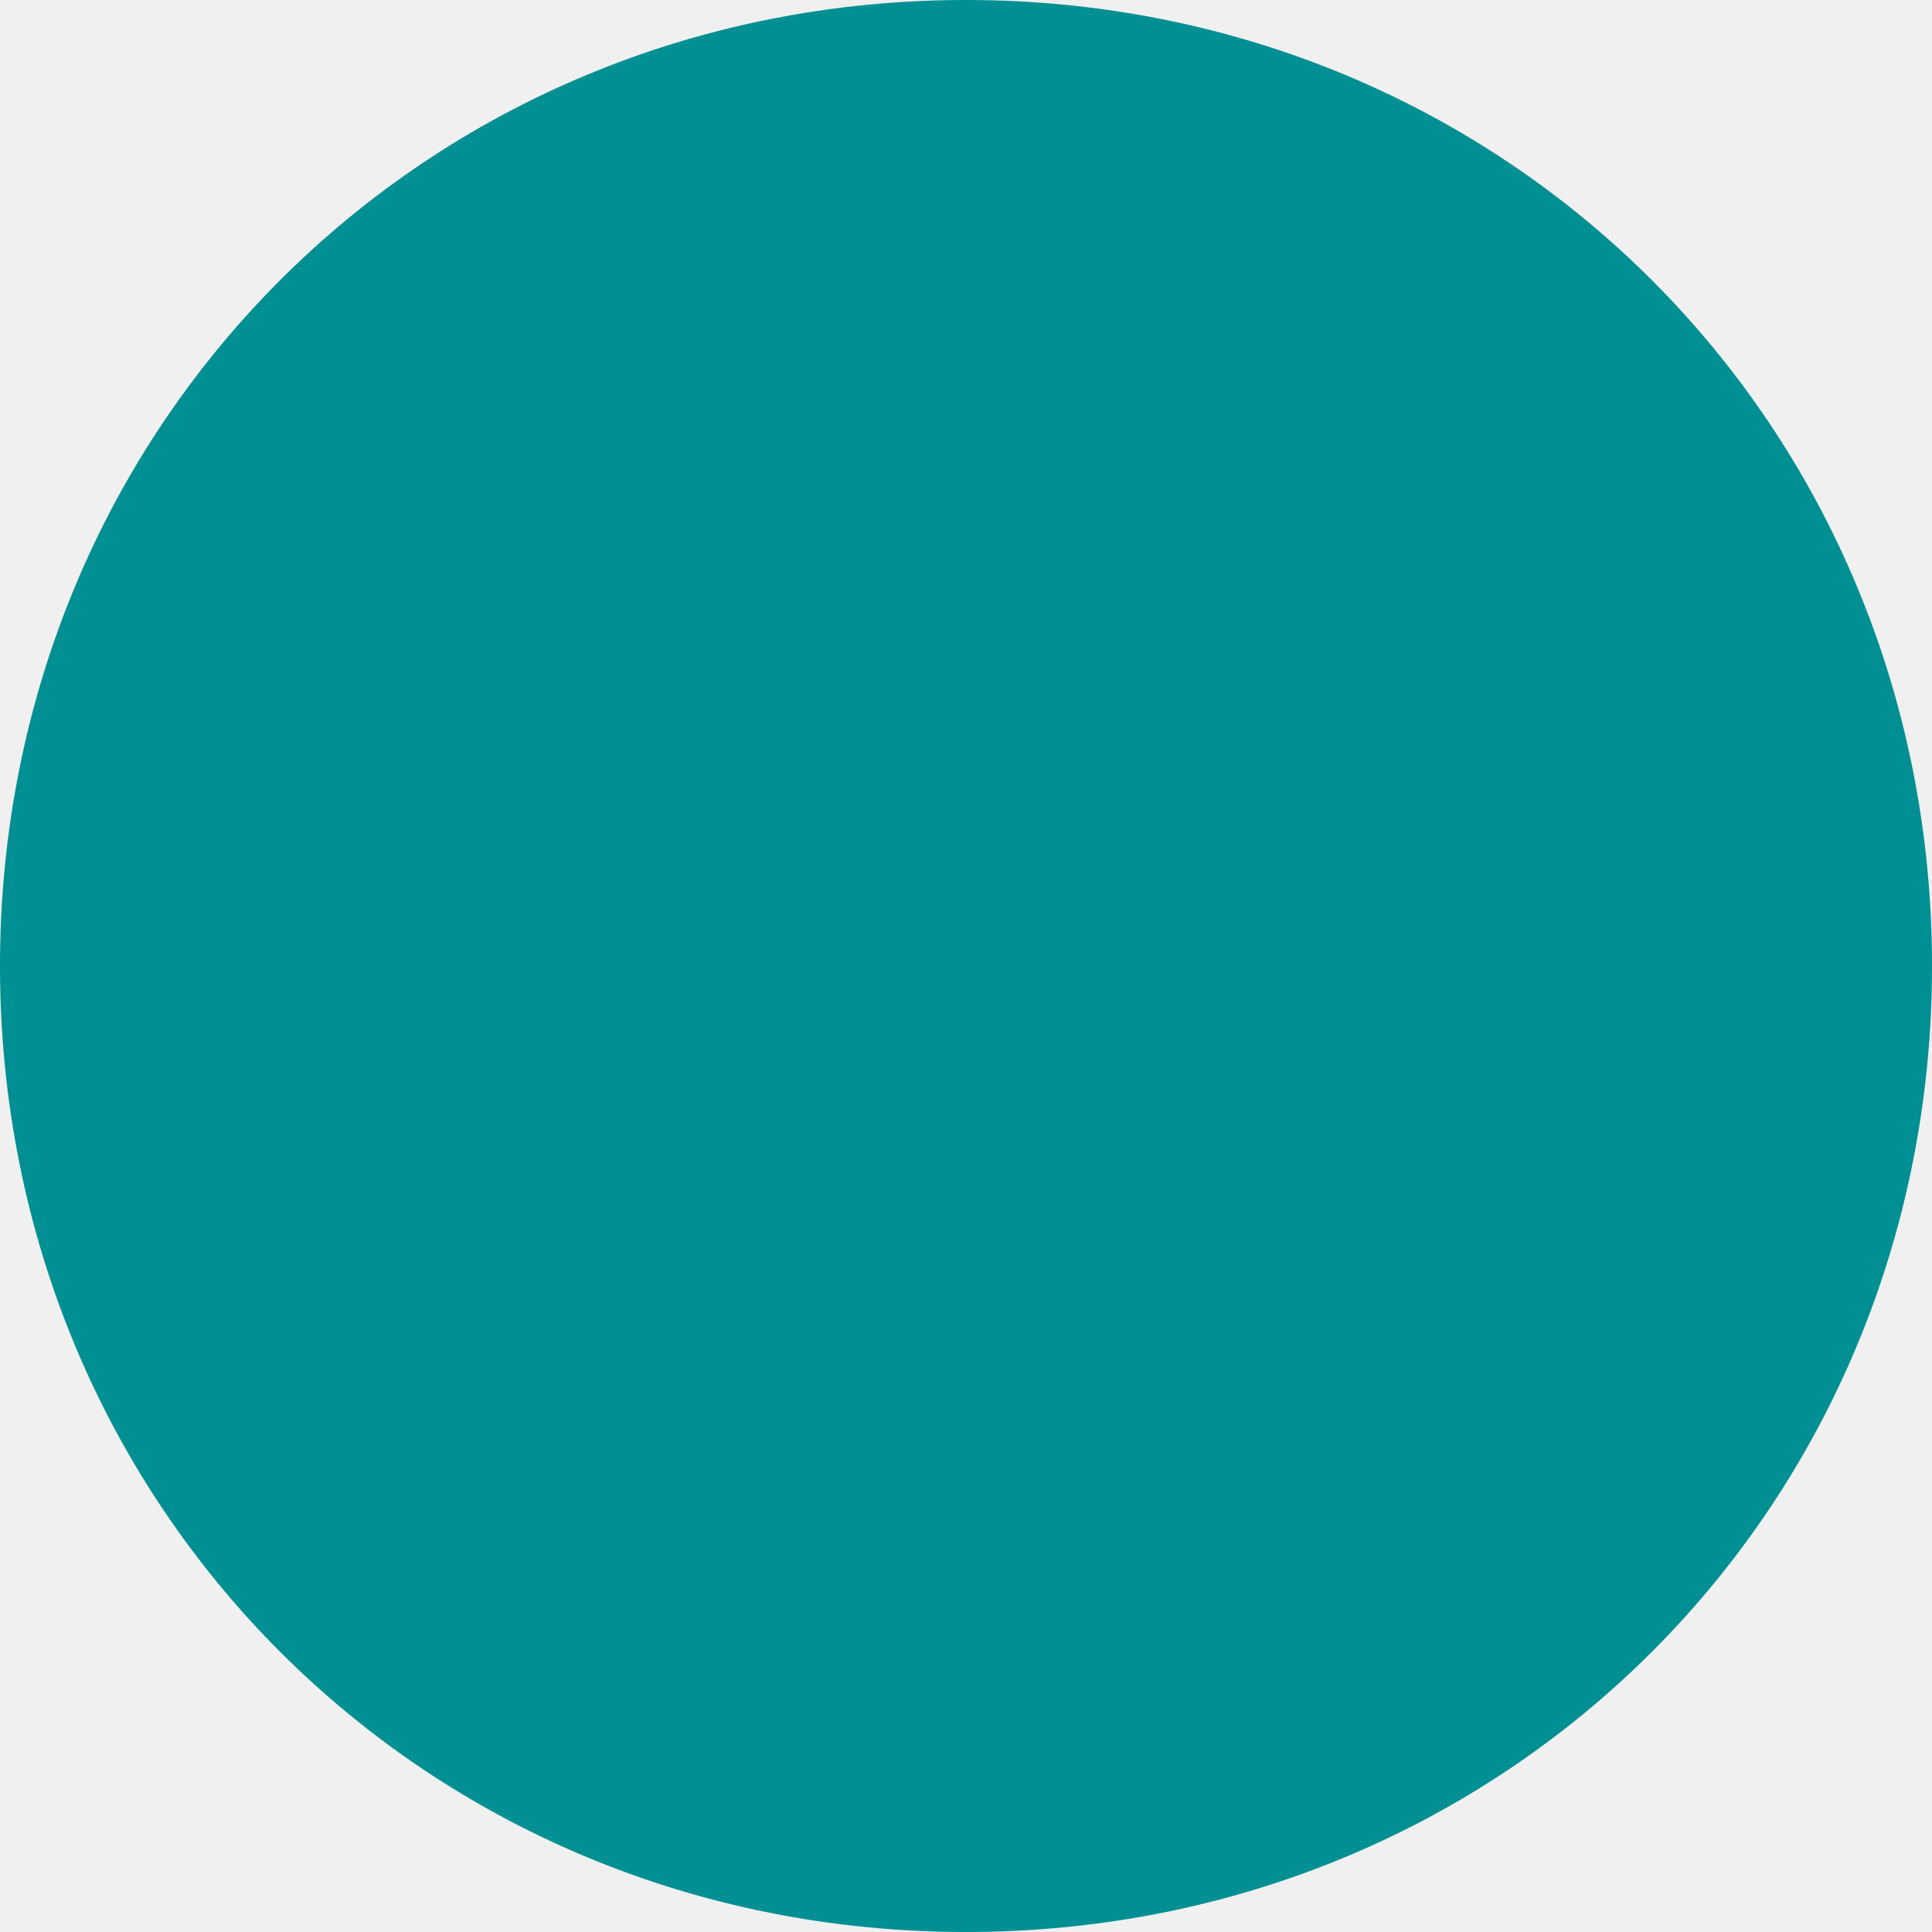
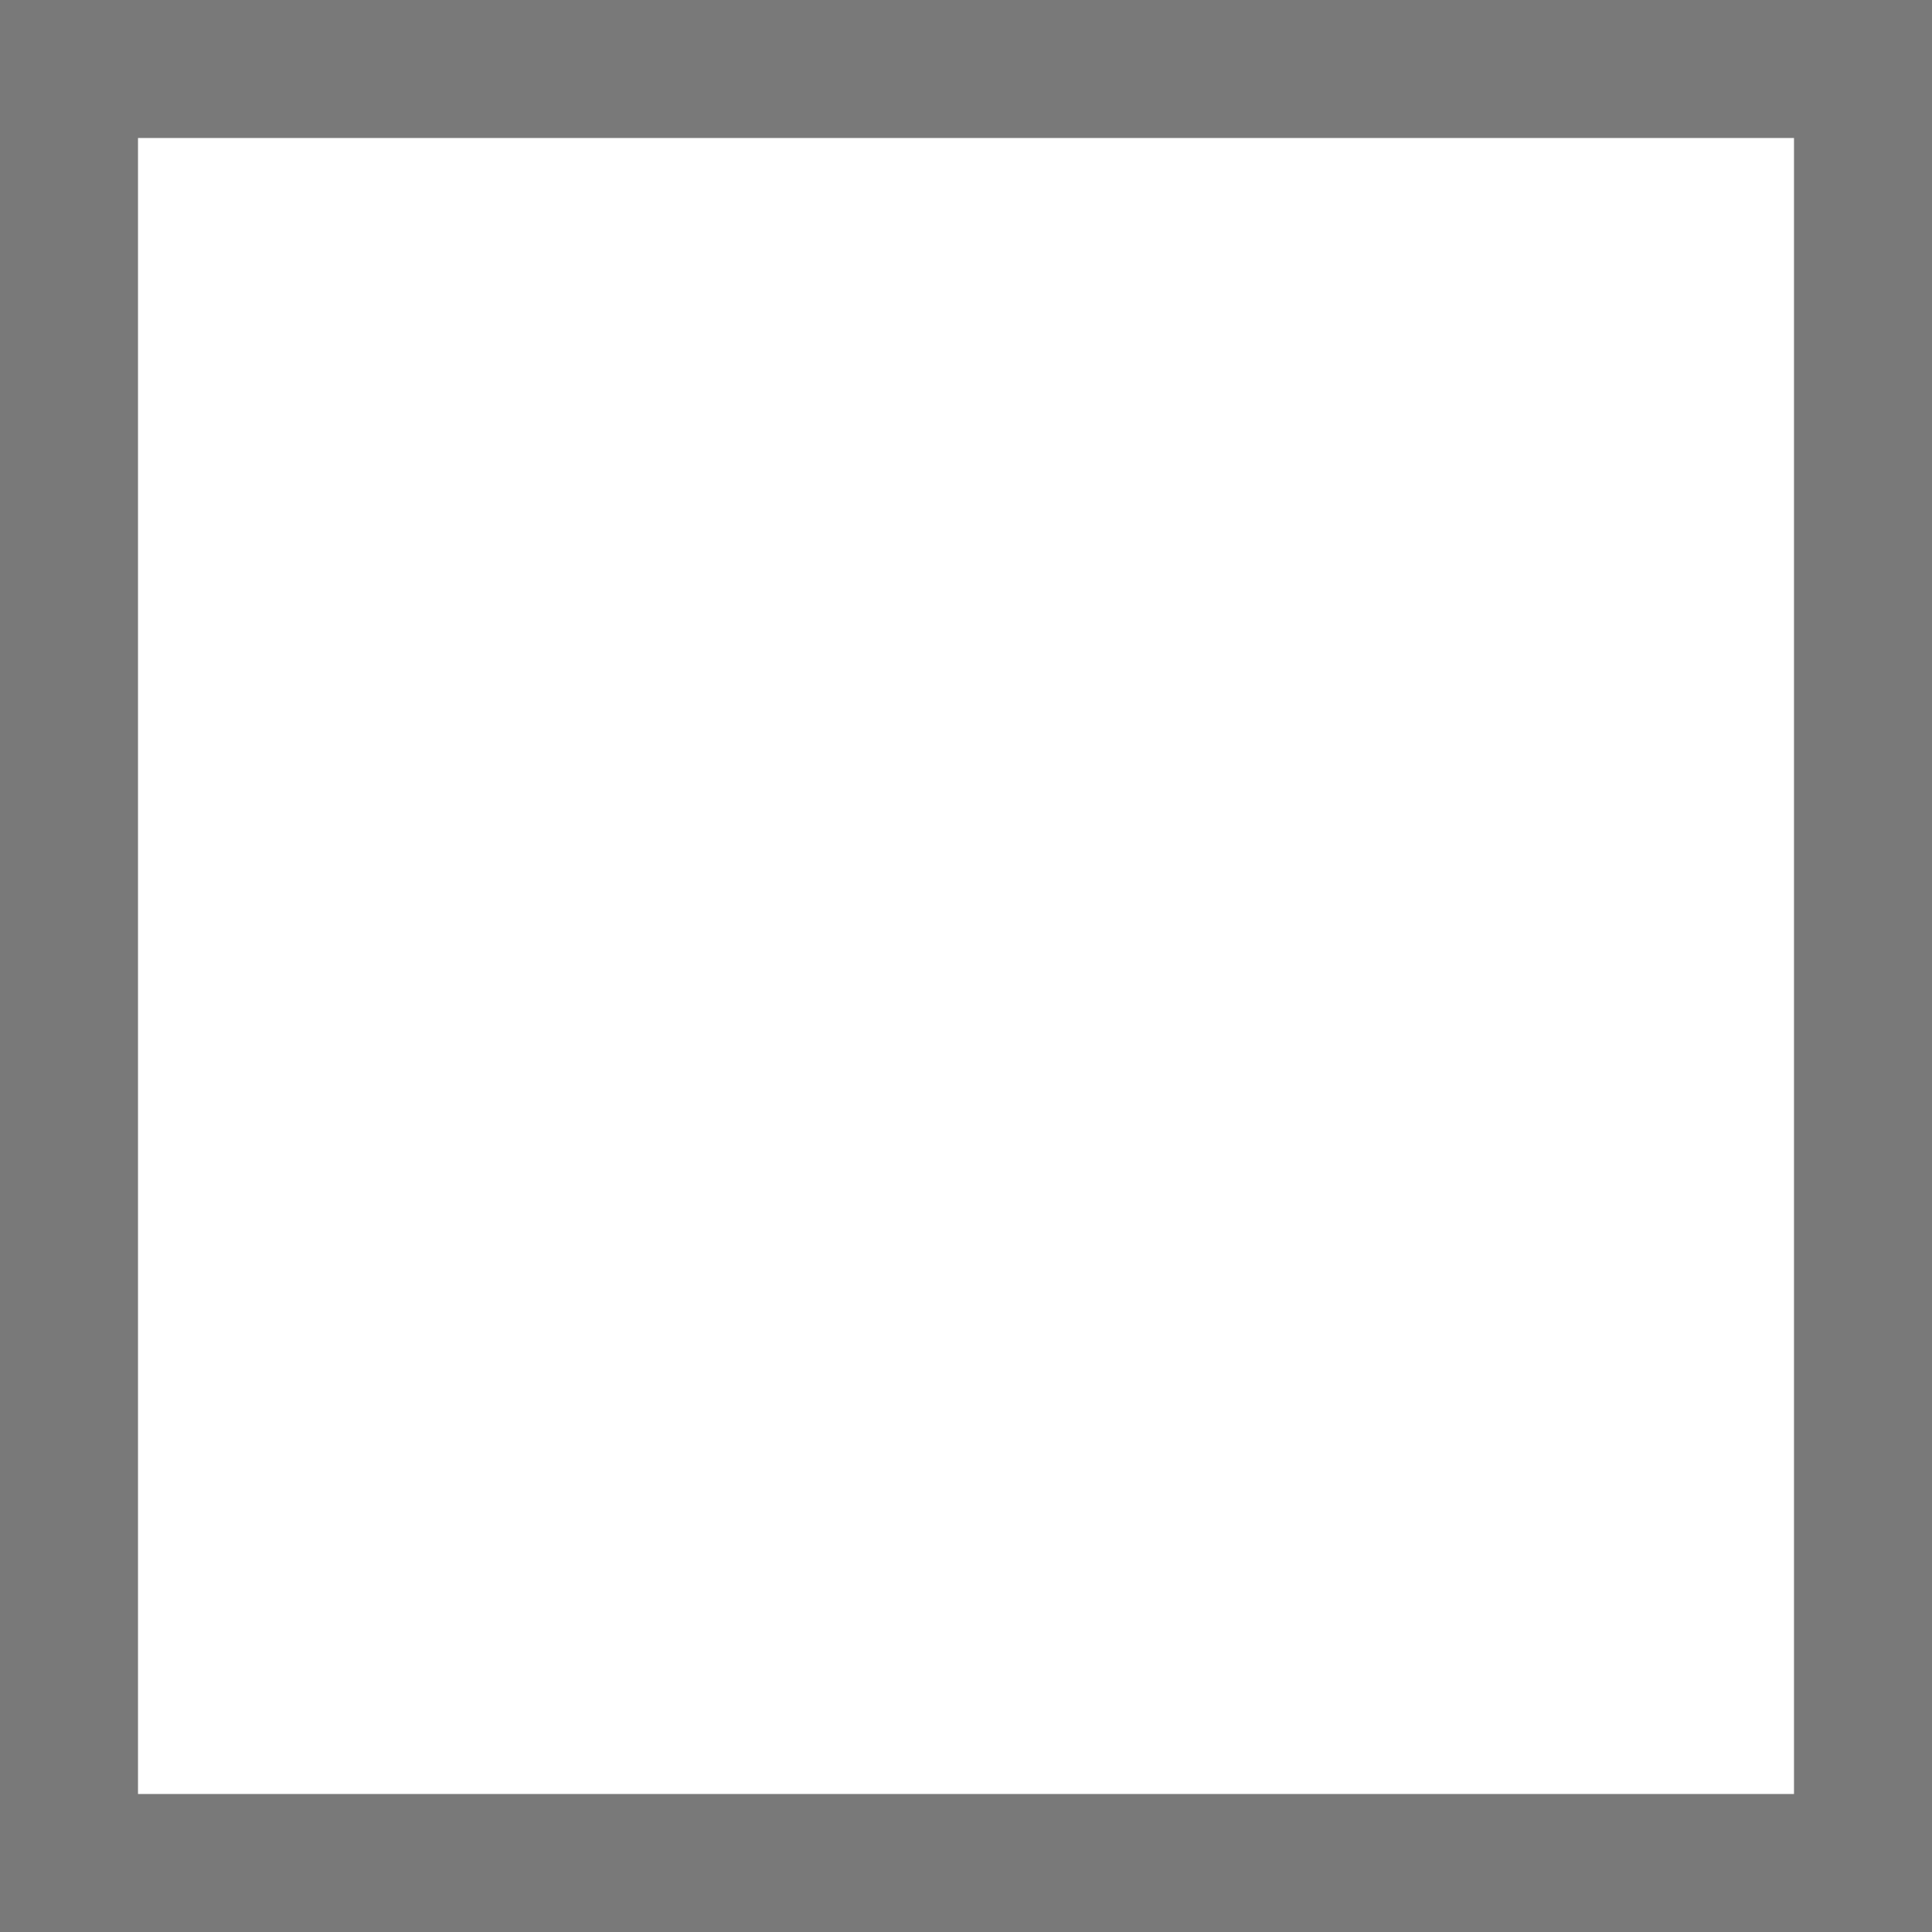
- <svg xmlns="http://www.w3.org/2000/svg" version="1.1" width="3px" height="3px">
-   <g transform="matrix(1 0 0 1 -429 -168 )">
-     <path d="M 430.5 168  C 431.34 168  432 168.66  432 169.5  C 432 170.34  431.34 171  430.5 171  C 429.66 171  429 170.34  429 169.5  C 429 168.66  429.66 168  430.5 168  Z " fill-rule="nonzero" fill="#008f93" stroke="none" />
-   </g>
+ <svg xmlns="http://www.w3.org/2000/svg" version="1.1" width="14px" height="14px" viewBox="2570 508  14 14">
+   <path d="M 2570.5 508.5  L 2583.5 508.5  L 2583.5 521.5  L 2570.5 521.5  L 2570.5 508.5  Z " fill-rule="nonzero" fill="#ffffff" stroke="none" />
+   <path d="M 2570.5 508.5  L 2583.5 508.5  L 2583.5 521.5  L 2570.5 521.5  L 2570.5 508.5  Z " stroke-width="1" stroke="#797979" fill="none" />
</svg>
